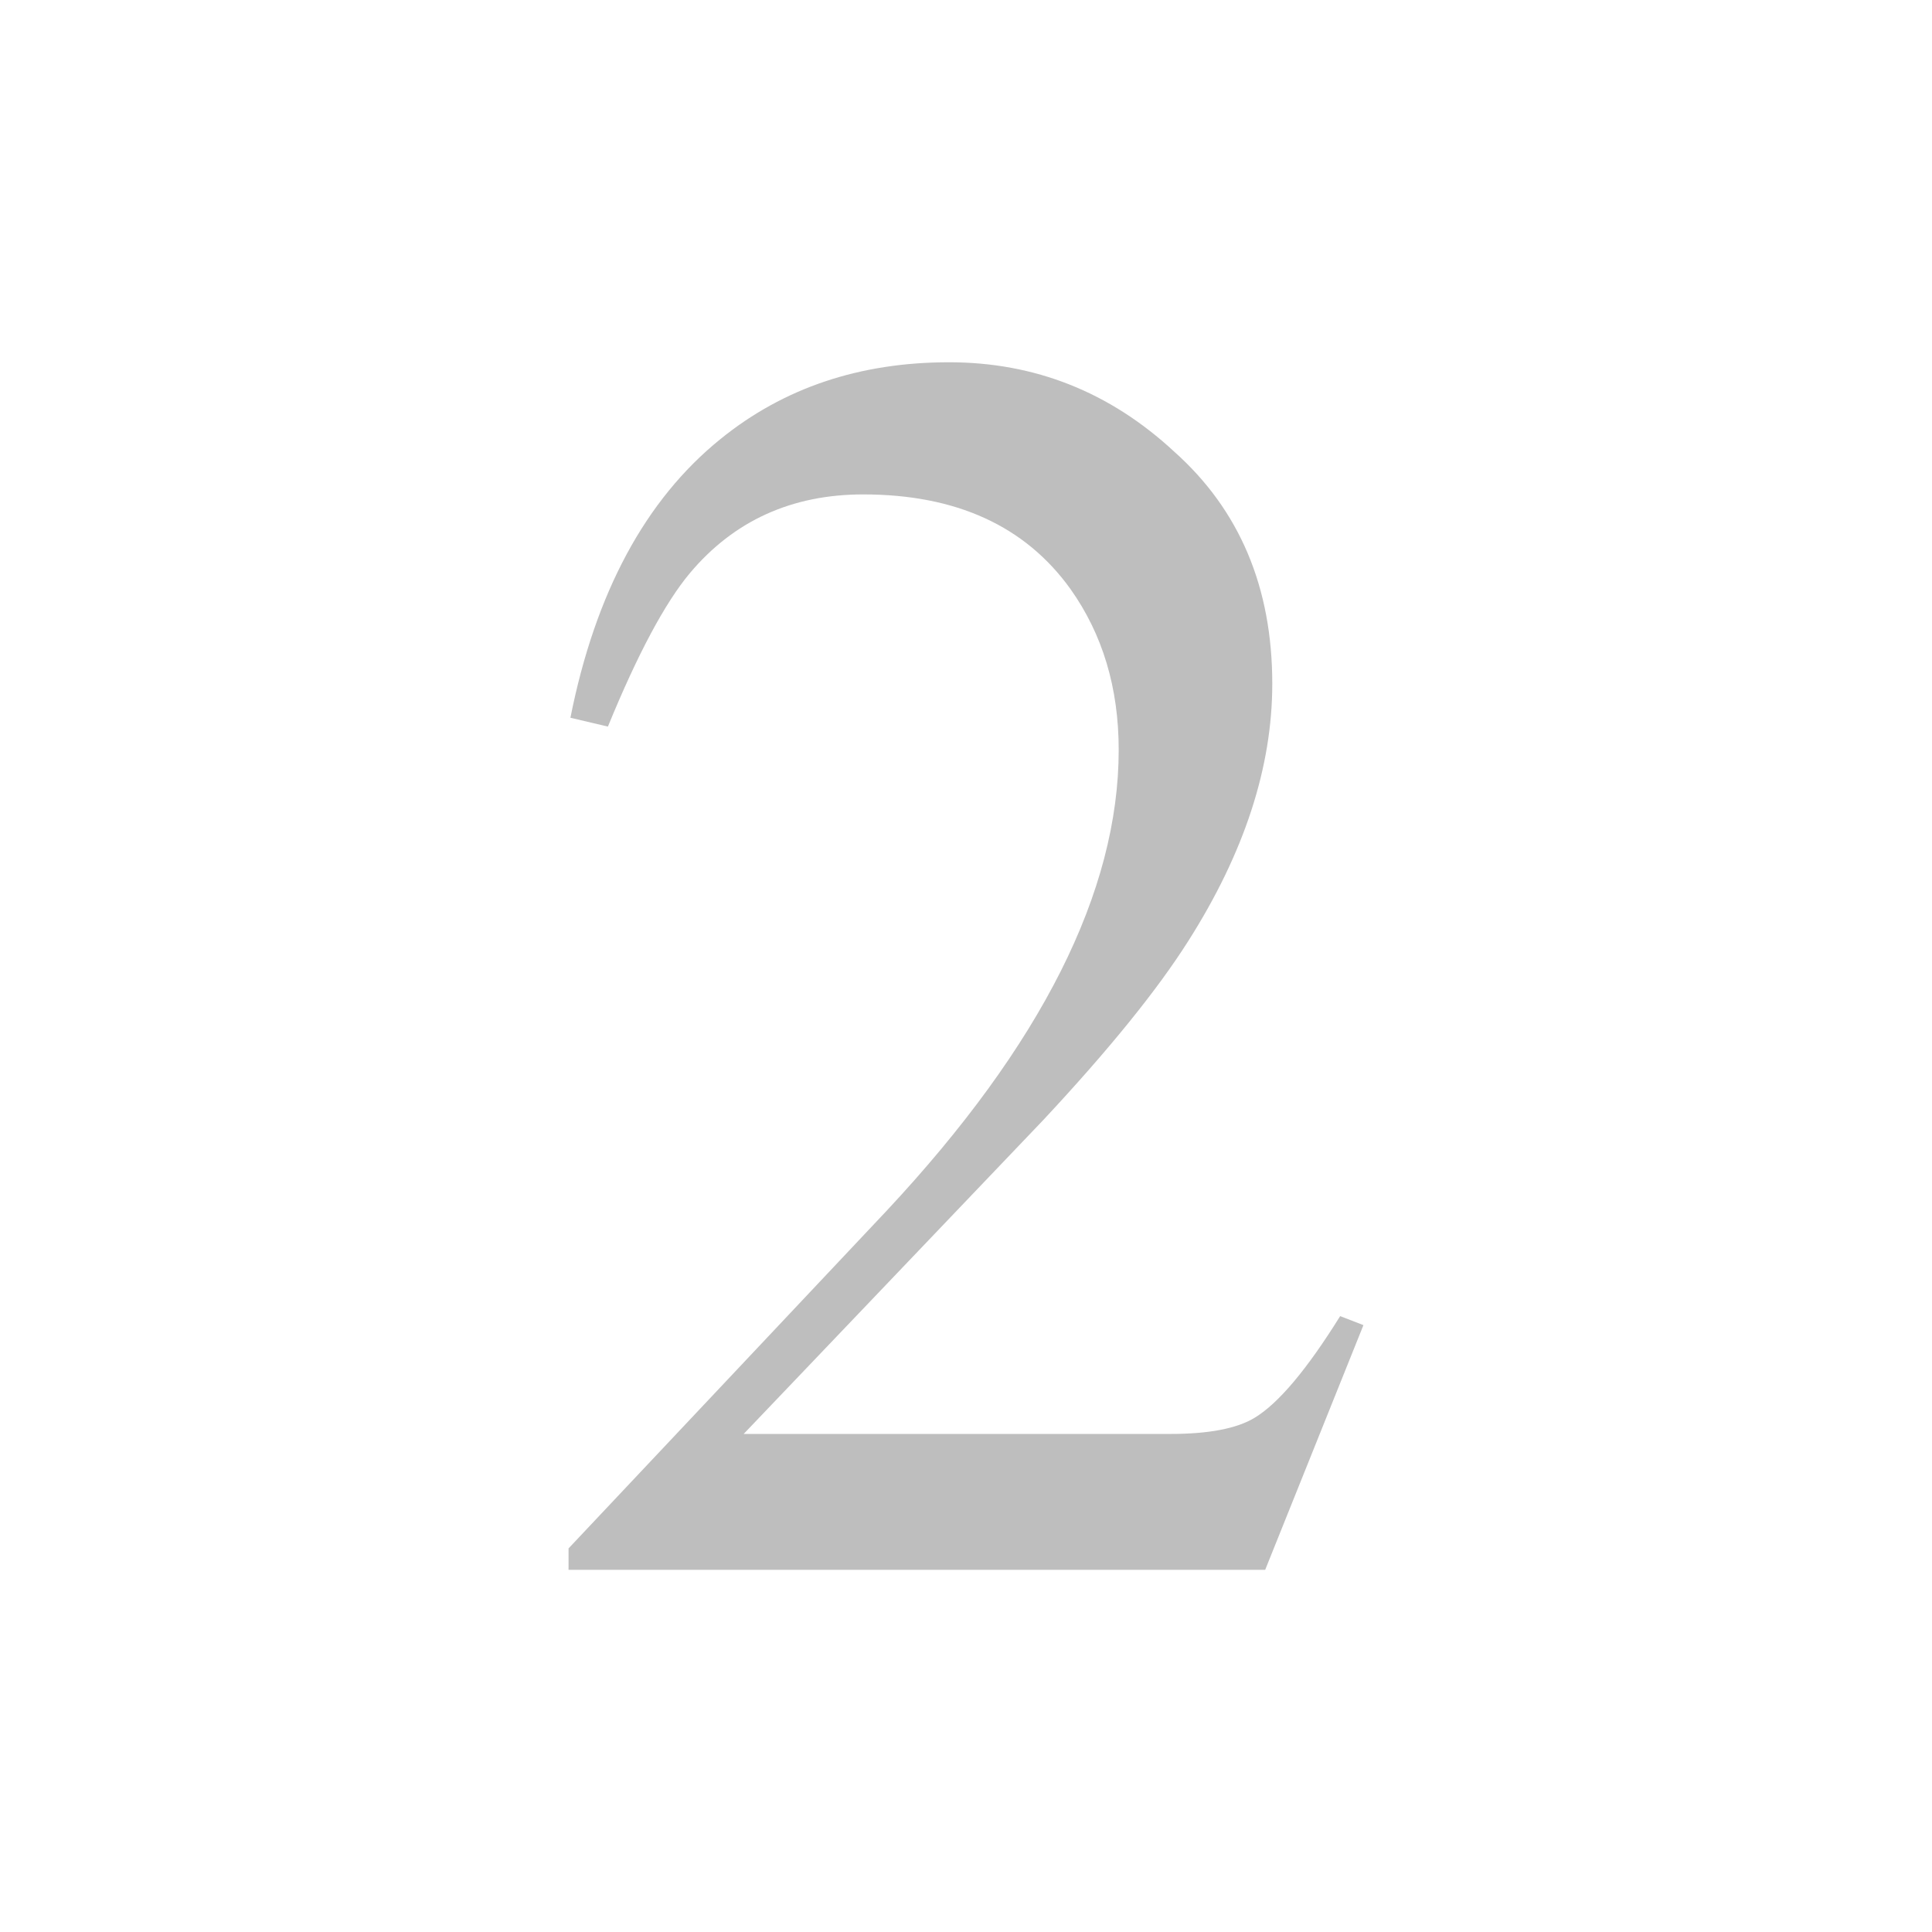
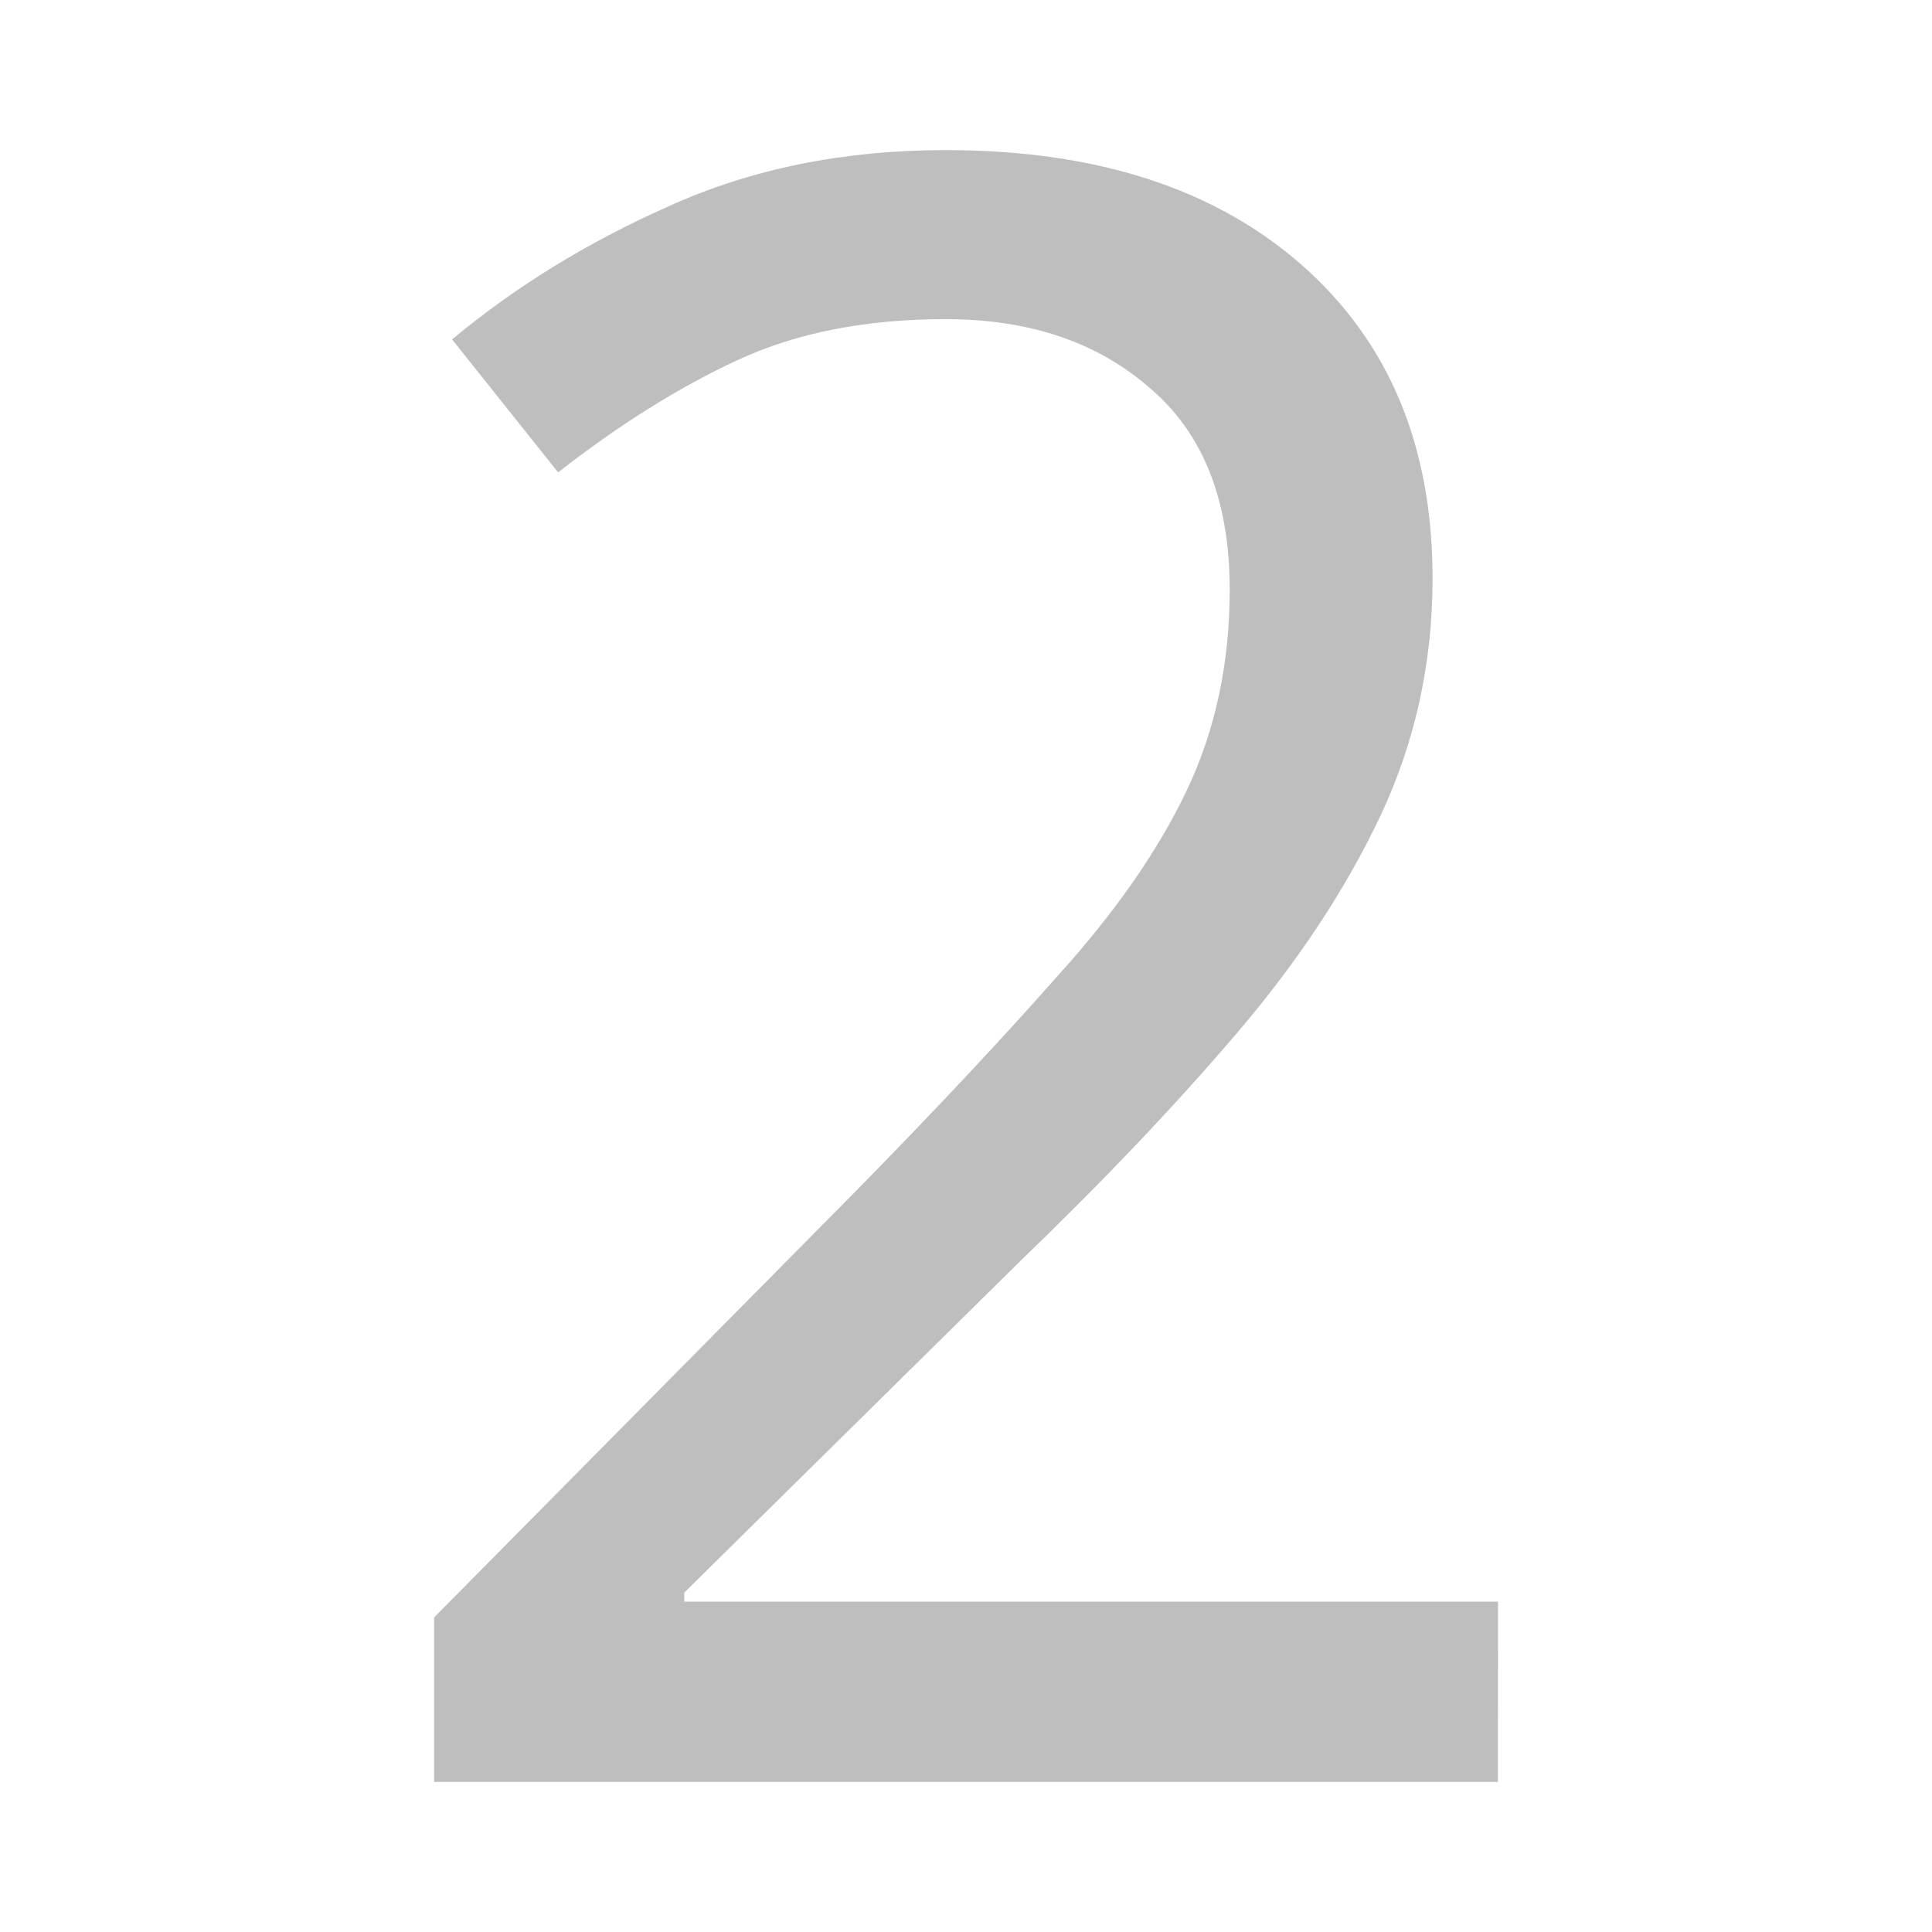
<svg xmlns="http://www.w3.org/2000/svg" id="svg7384" height="16" width="16" version="1.1">
  <defs id="defs10" />
-   <g style="font-size:13.661px;font-style:normal;font-variant:normal;font-weight:500;font-stretch:normal;line-height:125%;letter-spacing:0px;word-spacing:0px;fill:#bebebe;fill-opacity:1;stroke:none;font-family:Rekha;-inkscape-font-specification:Rekha Medium" id="text3001" transform="matrix(1.108835,0,0,1.108835,-0.1305584,-1.585994)">
-     <path d="m 10.301,11.327 -0.734,1.828 -5.203,0 0,-0.16 2.375,-2.521 C 7.895,9.237 8.473,8.089 8.473,7.031 8.473,6.568 8.353,6.168 8.113,5.83 7.775,5.359 7.259,5.123 6.565,5.123 6.032,5.123 5.6,5.319 5.271,5.71 5.085,5.932 4.88,6.315 4.658,6.857 L 4.378,6.791 C 4.564,5.857 4.938,5.163 5.498,4.71 5.97,4.327 6.539,4.136 7.206,4.136 c 0.64,9e-6 1.201,0.222 1.681,0.667 C 9.376,5.239 9.62,5.817 9.62,6.537 9.62,7.16 9.411,7.8 8.993,8.458 8.762,8.823 8.402,9.268 7.913,9.792 l -2.241,2.348 3.188,0 c 0.285,10e-7 0.494,-0.04 0.627,-0.12 0.178,-0.107 0.391,-0.36 0.64,-0.76 l 0.173,0.067" id="path3004" />
+   <g aria-label="2" style="font-style:normal;font-variant:normal;font-weight:normal;font-stretch:normal;font-size:18.667px;line-height:1.25;font-family:'Noto Sans';-inkscape-font-specification:'Noto Sans, Normal';font-variant-ligatures:normal;font-variant-caps:normal;font-variant-numeric:normal;font-feature-settings:normal;text-align:start;letter-spacing:0px;word-spacing:0px;writing-mode:lr-tb;text-anchor:start;fill:#bebebe;fill-opacity:1;stroke:none;stroke-width:0.458" id="text816">
+     <path d="M 12.405,14.757 H 3.595 V 13.395 L 7.085,9.867 q 0.989,-1.008 1.68,-1.792 0.709,-0.784 1.064,-1.531 Q 10.184,5.797 10.184,4.883 10.184,3.781 9.531,3.221 8.877,2.643 7.832,2.643 q -0.989,0 -1.717,0.336 -0.728,0.336 -1.493,0.933 L 3.744,2.811 Q 4.528,2.157 5.536,1.709 6.563,1.243 7.832,1.243 q 1.867,0 2.949,0.952 1.083,0.952 1.083,2.595 0,1.045 -0.429,1.96 Q 11.005,7.664 10.24,8.56 9.475,9.456 8.448,10.445 l -2.781,2.744 V 13.264 h 6.739 z" style="" id="path824" />
  </g>
</svg>
